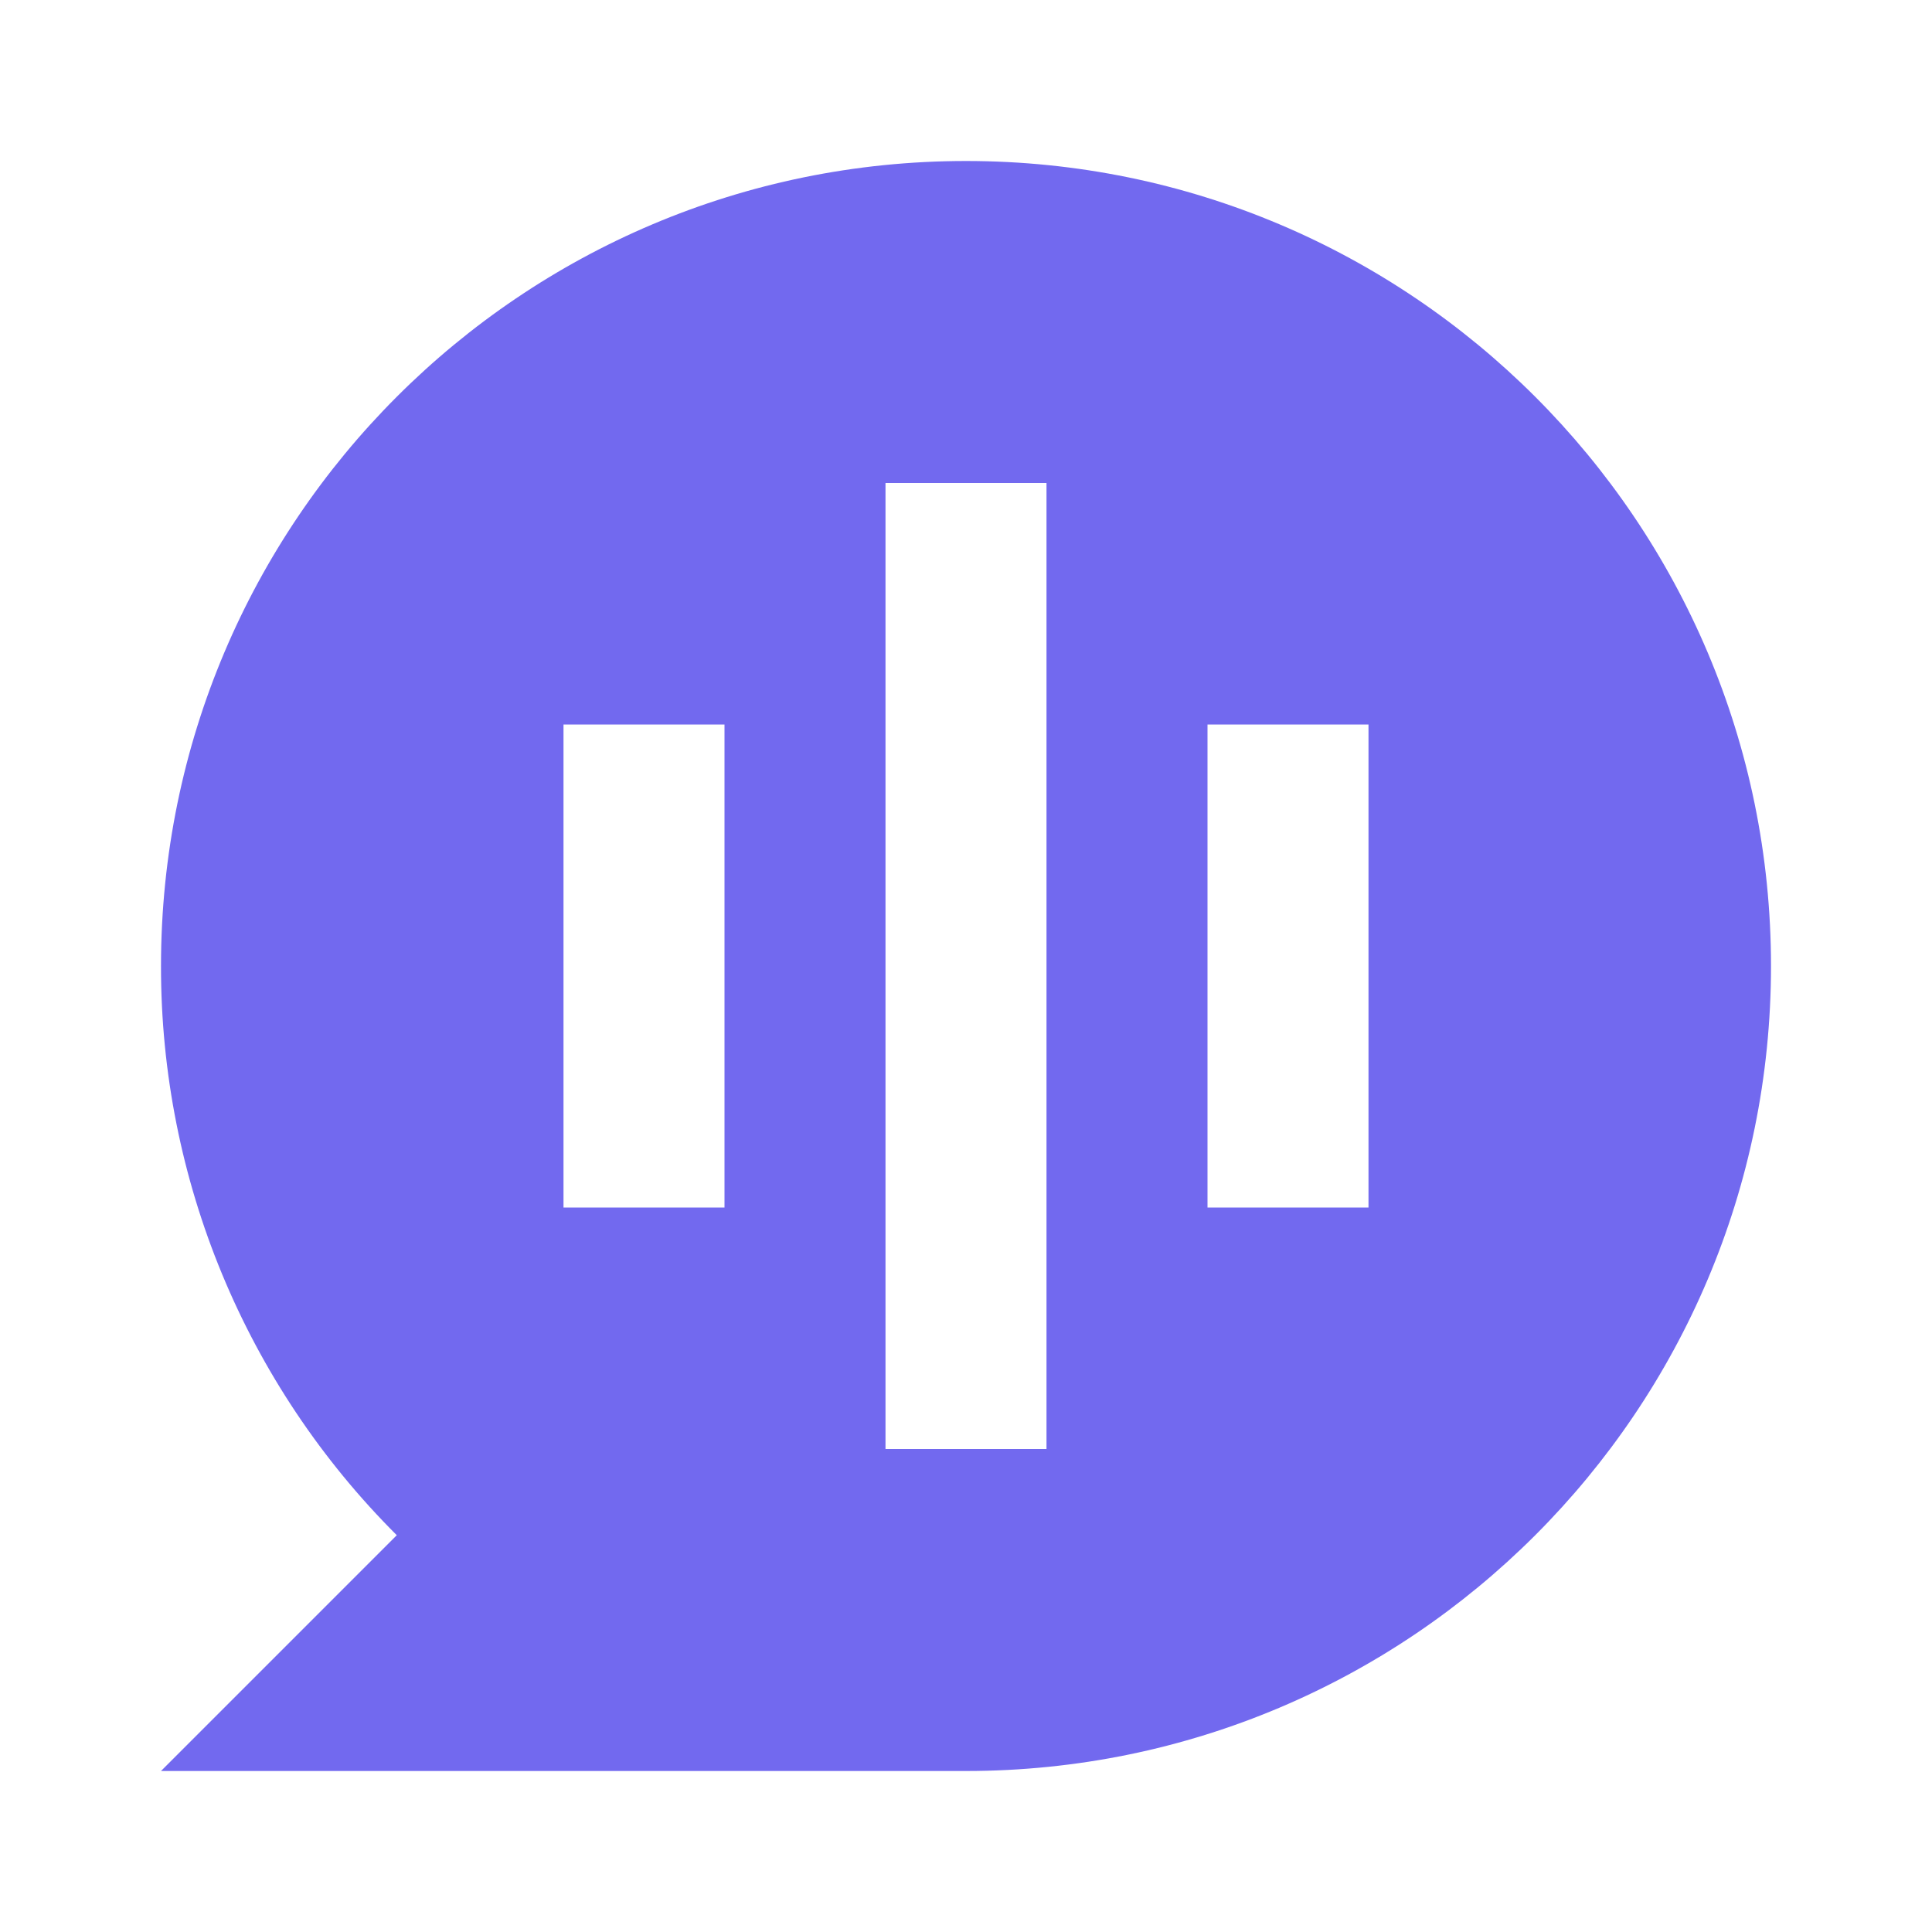
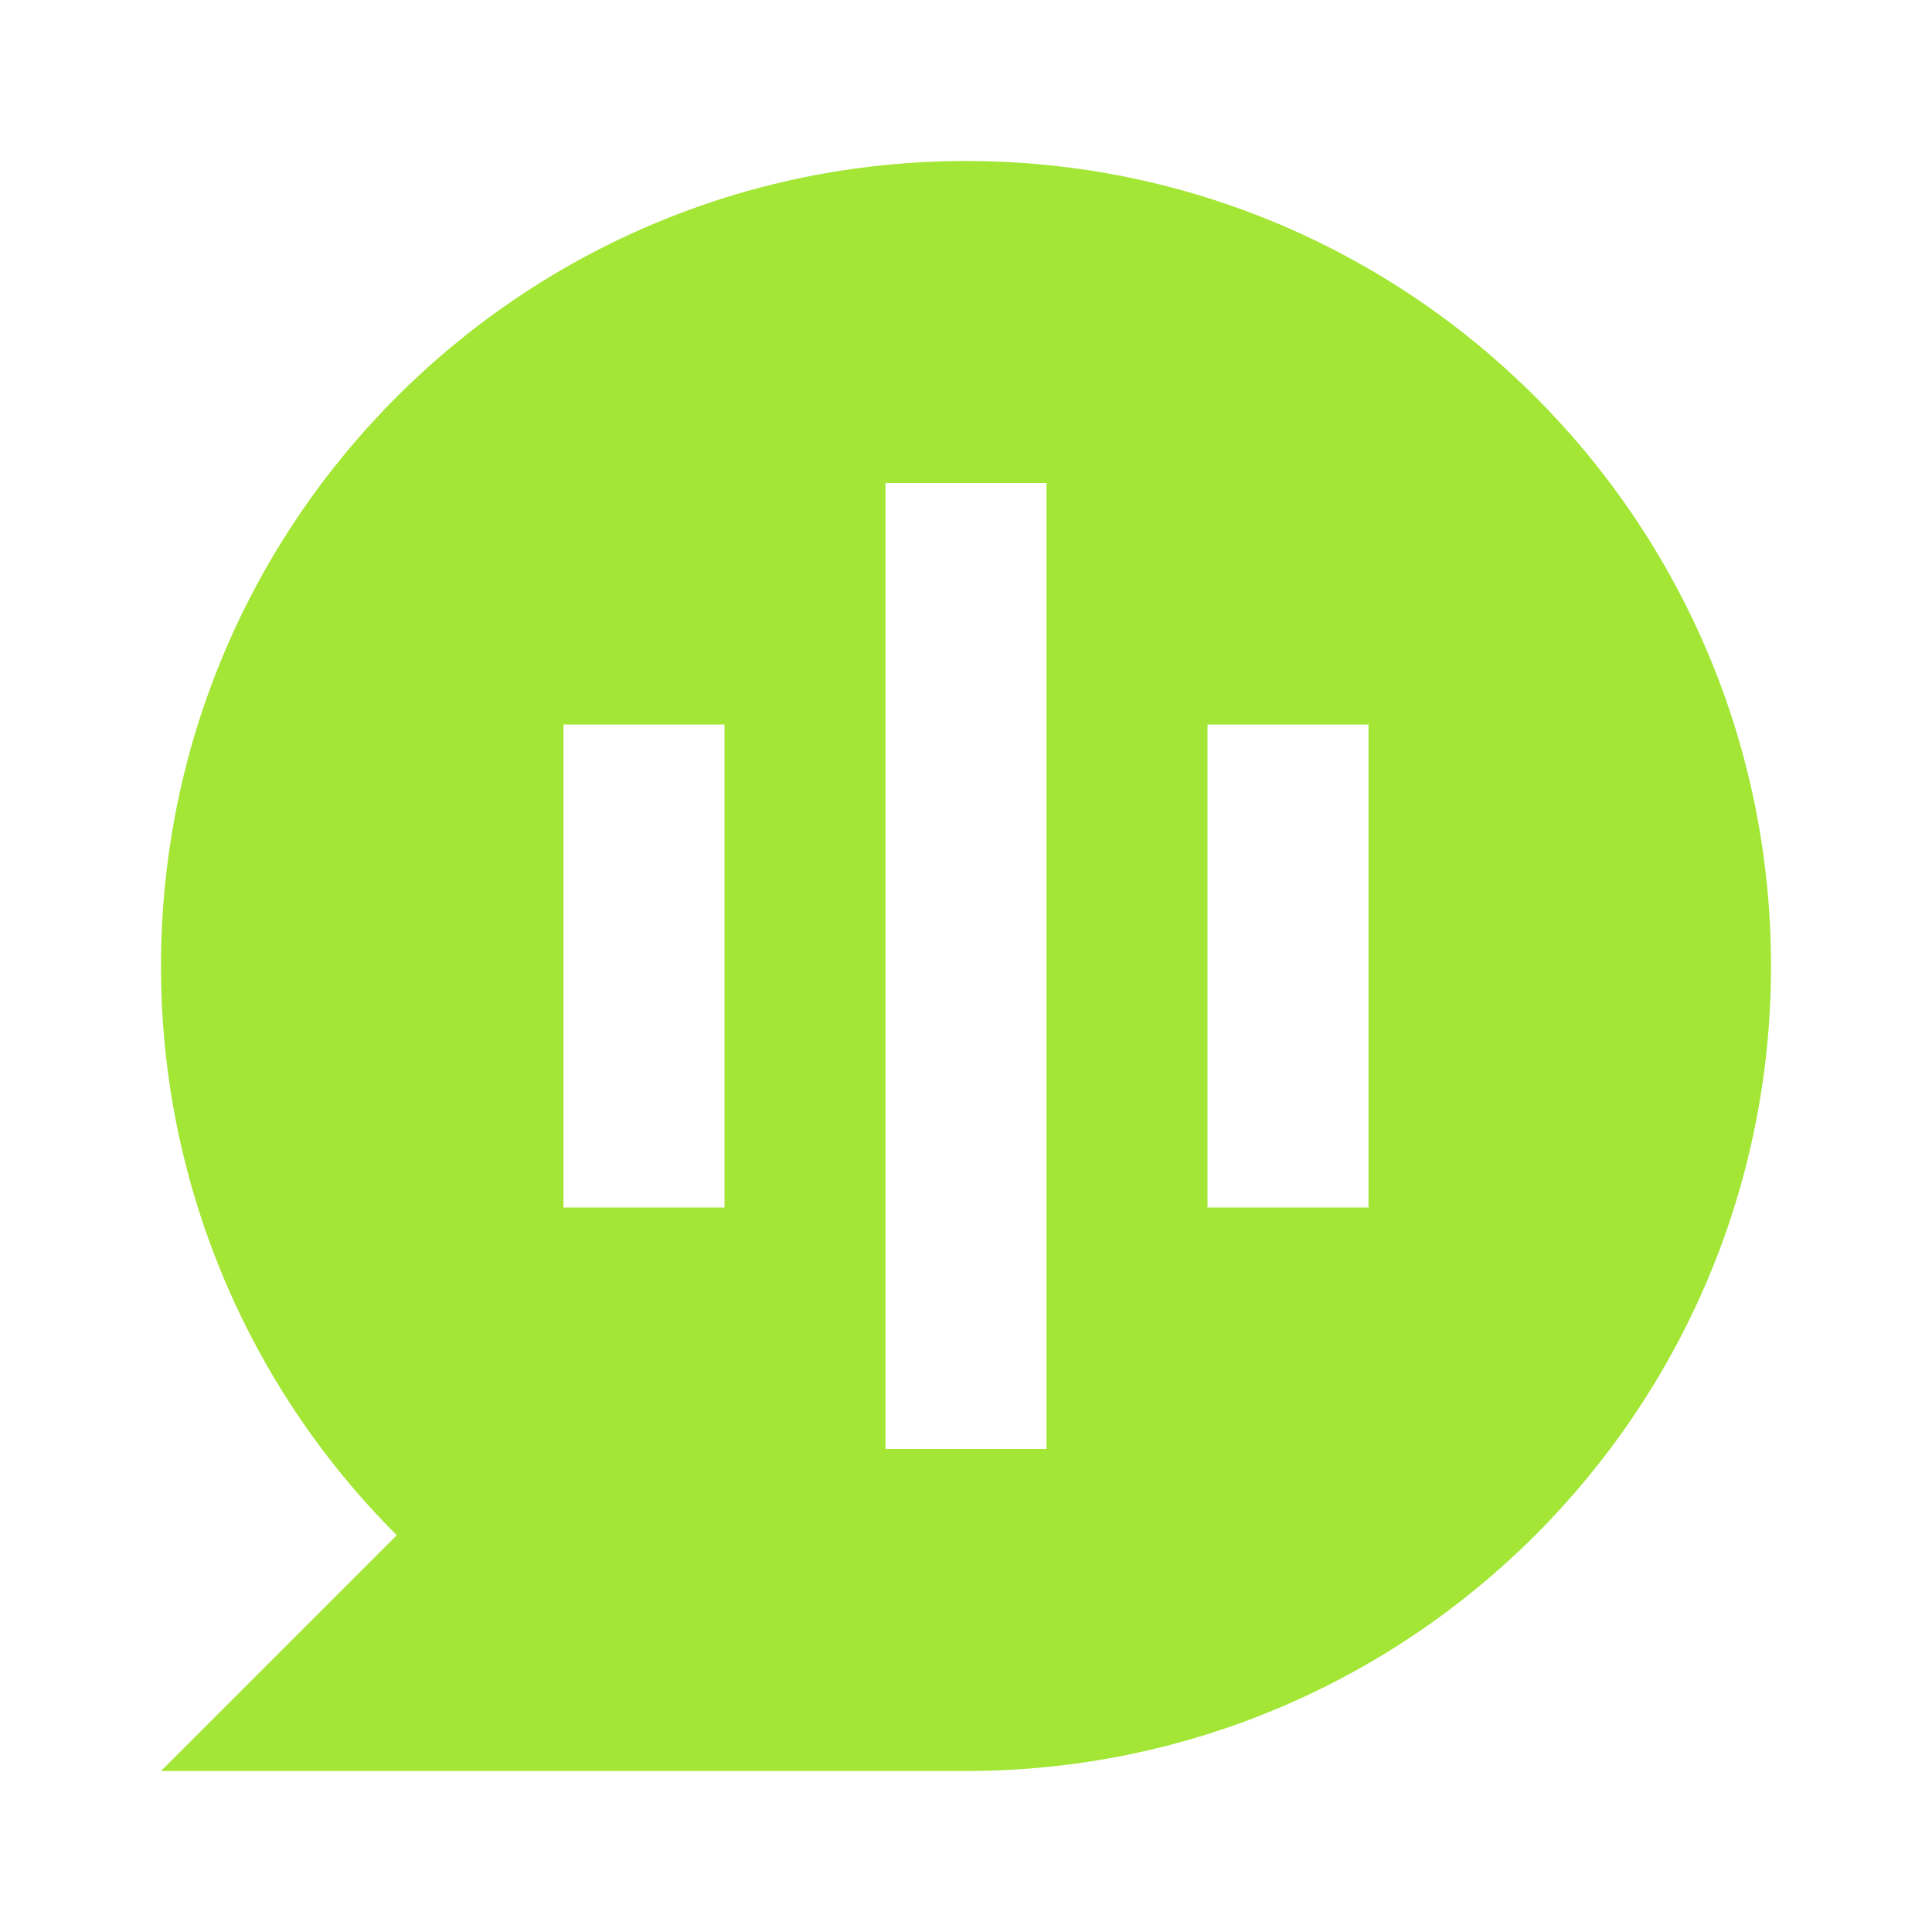
<svg xmlns="http://www.w3.org/2000/svg" viewBox="0 0 24 24" width="120" height="120">
  <path fill="none" d="M0 0h24v24H0z" />
-   <path d="M4.929 19.071A9.969 9.969 0 0 1 2 12C2 6.477 6.477 2 12 2s10 4.477 10 10-4.477 10-10 10H2l2.929-2.929zM11 6v12h2V6h-2zM7 9v6h2V9H7zm8 0v6h2V9h-2z" fill="rgba(114,105,239,1)" />
+   <path d="M4.929 19.071A9.969 9.969 0 0 1 2 12C2 6.477 6.477 2 12 2s10 4.477 10 10-4.477 10-10 10H2l2.929-2.929zM11 6v12h2V6h-2zM7 9v6h2V9H7zm8 0v6h2V9h-2z" fill="#A3E635" />
</svg>
